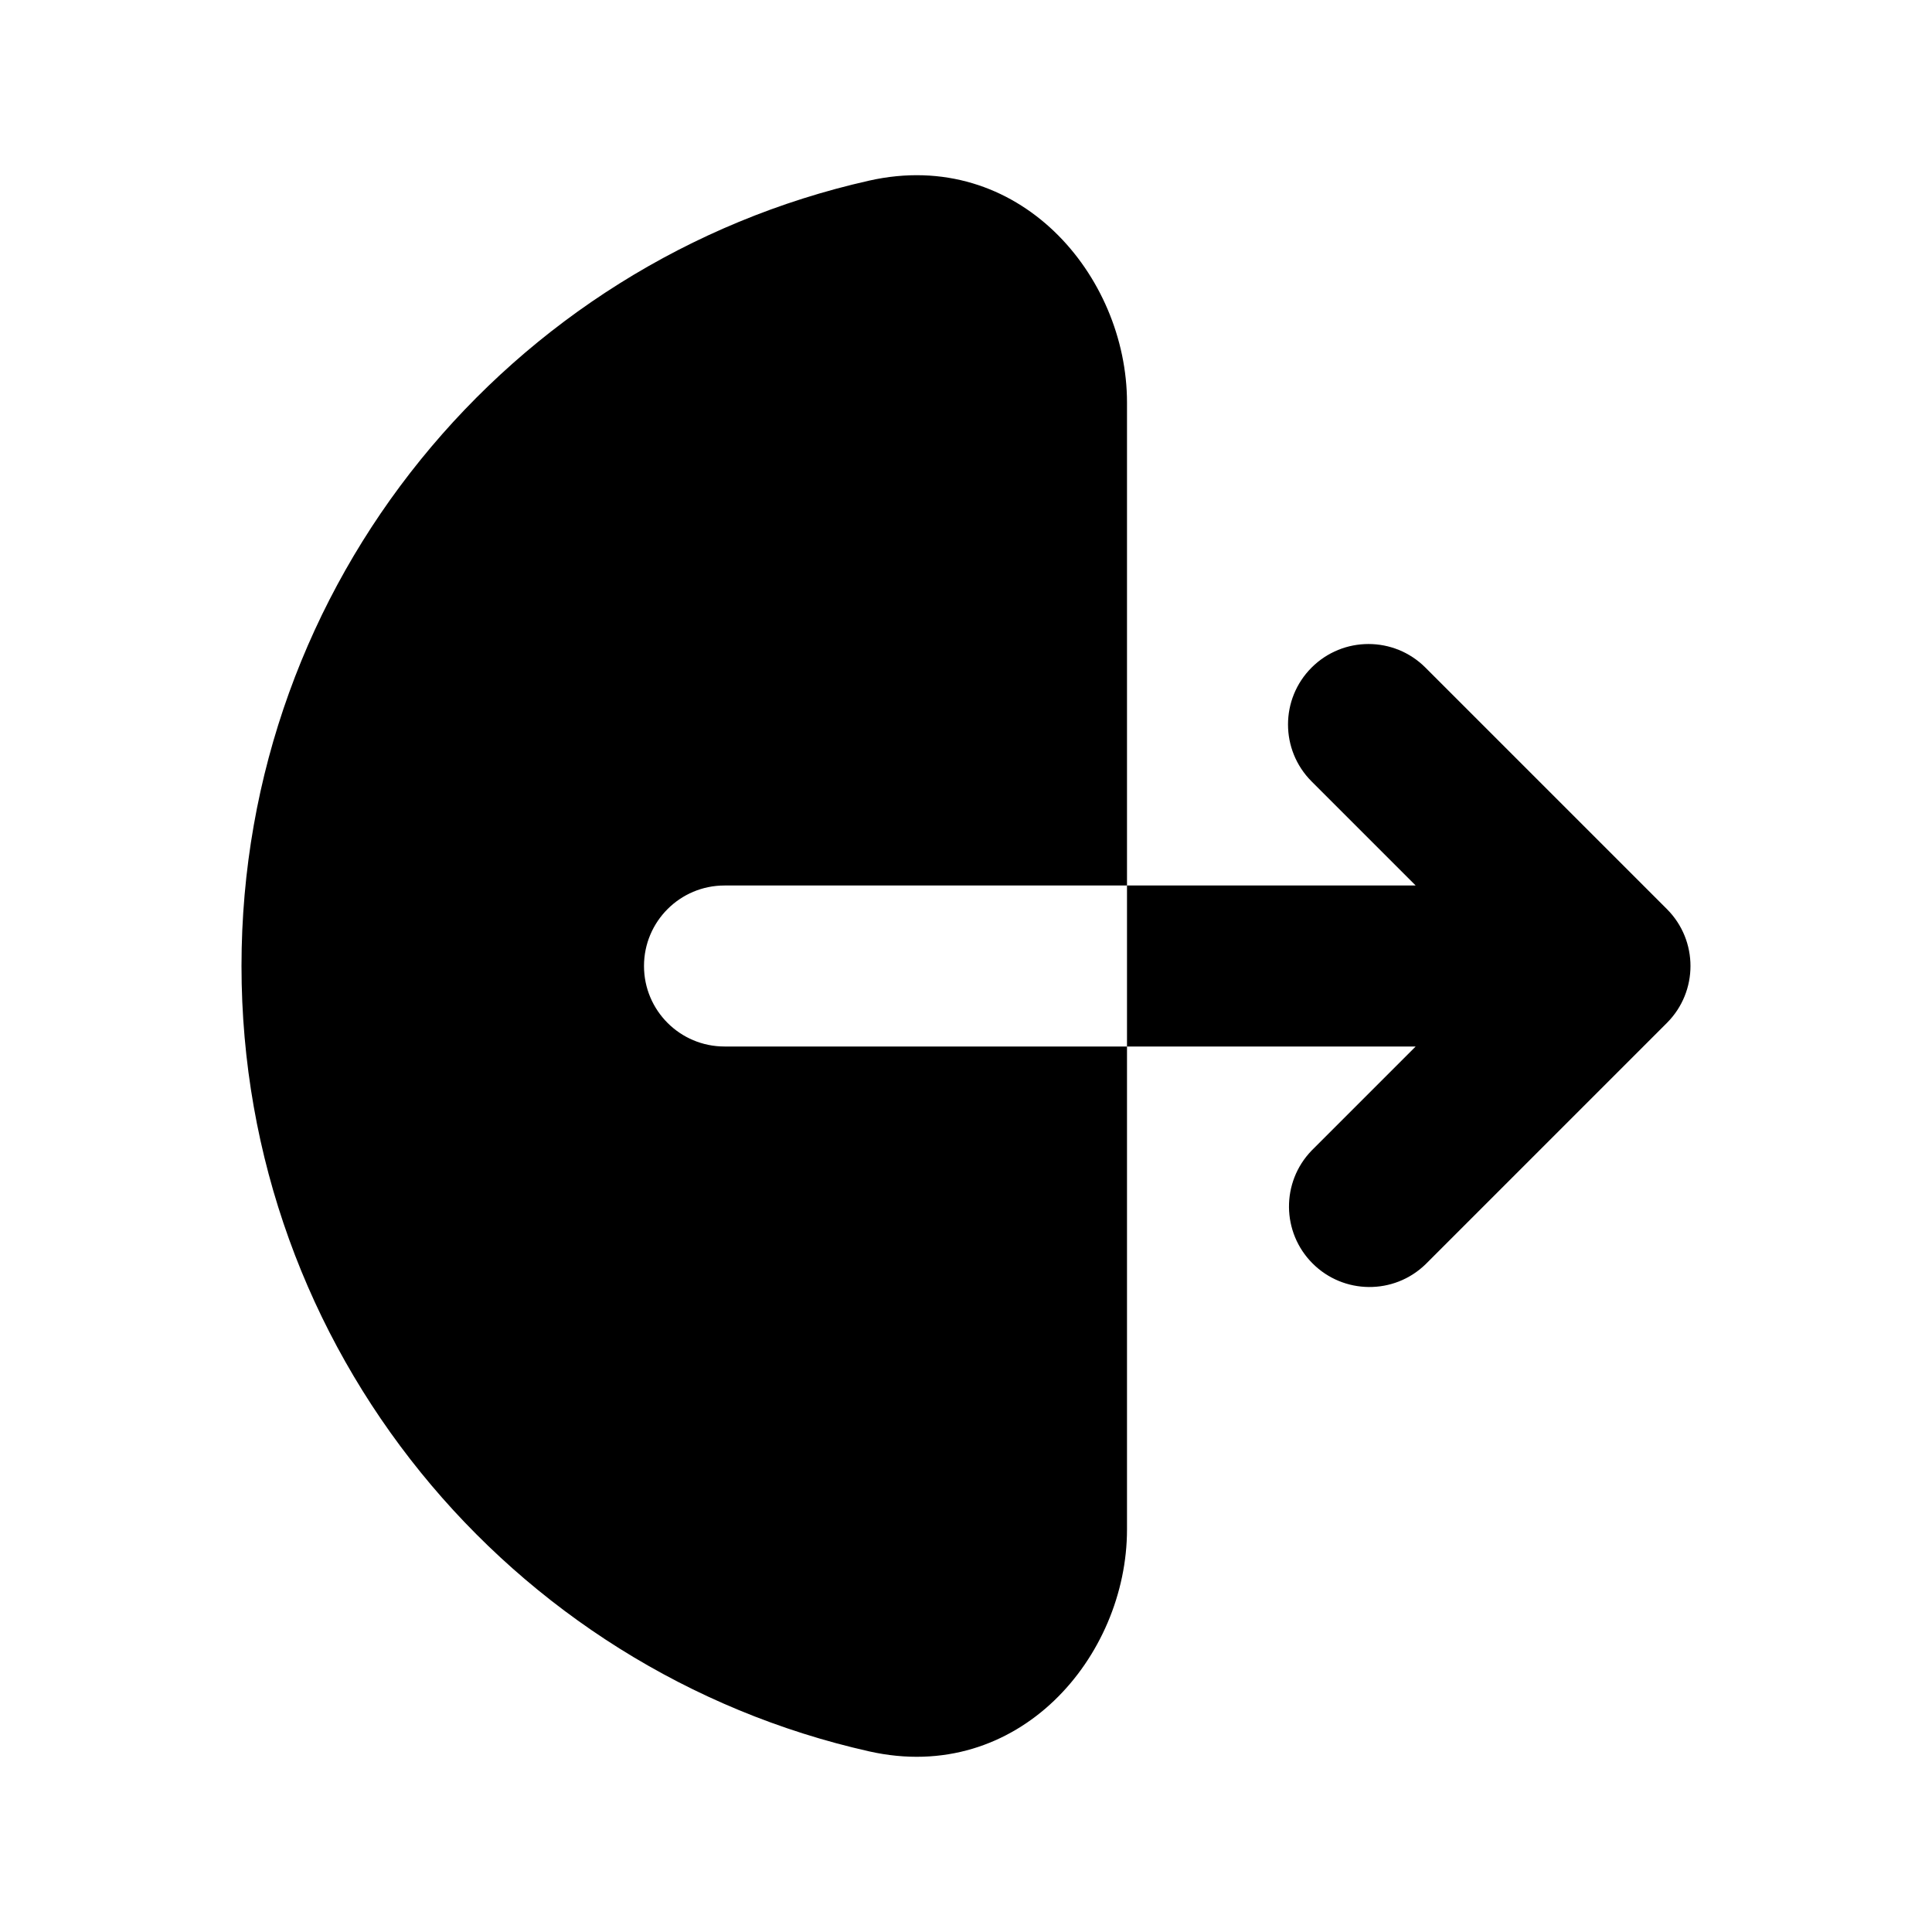
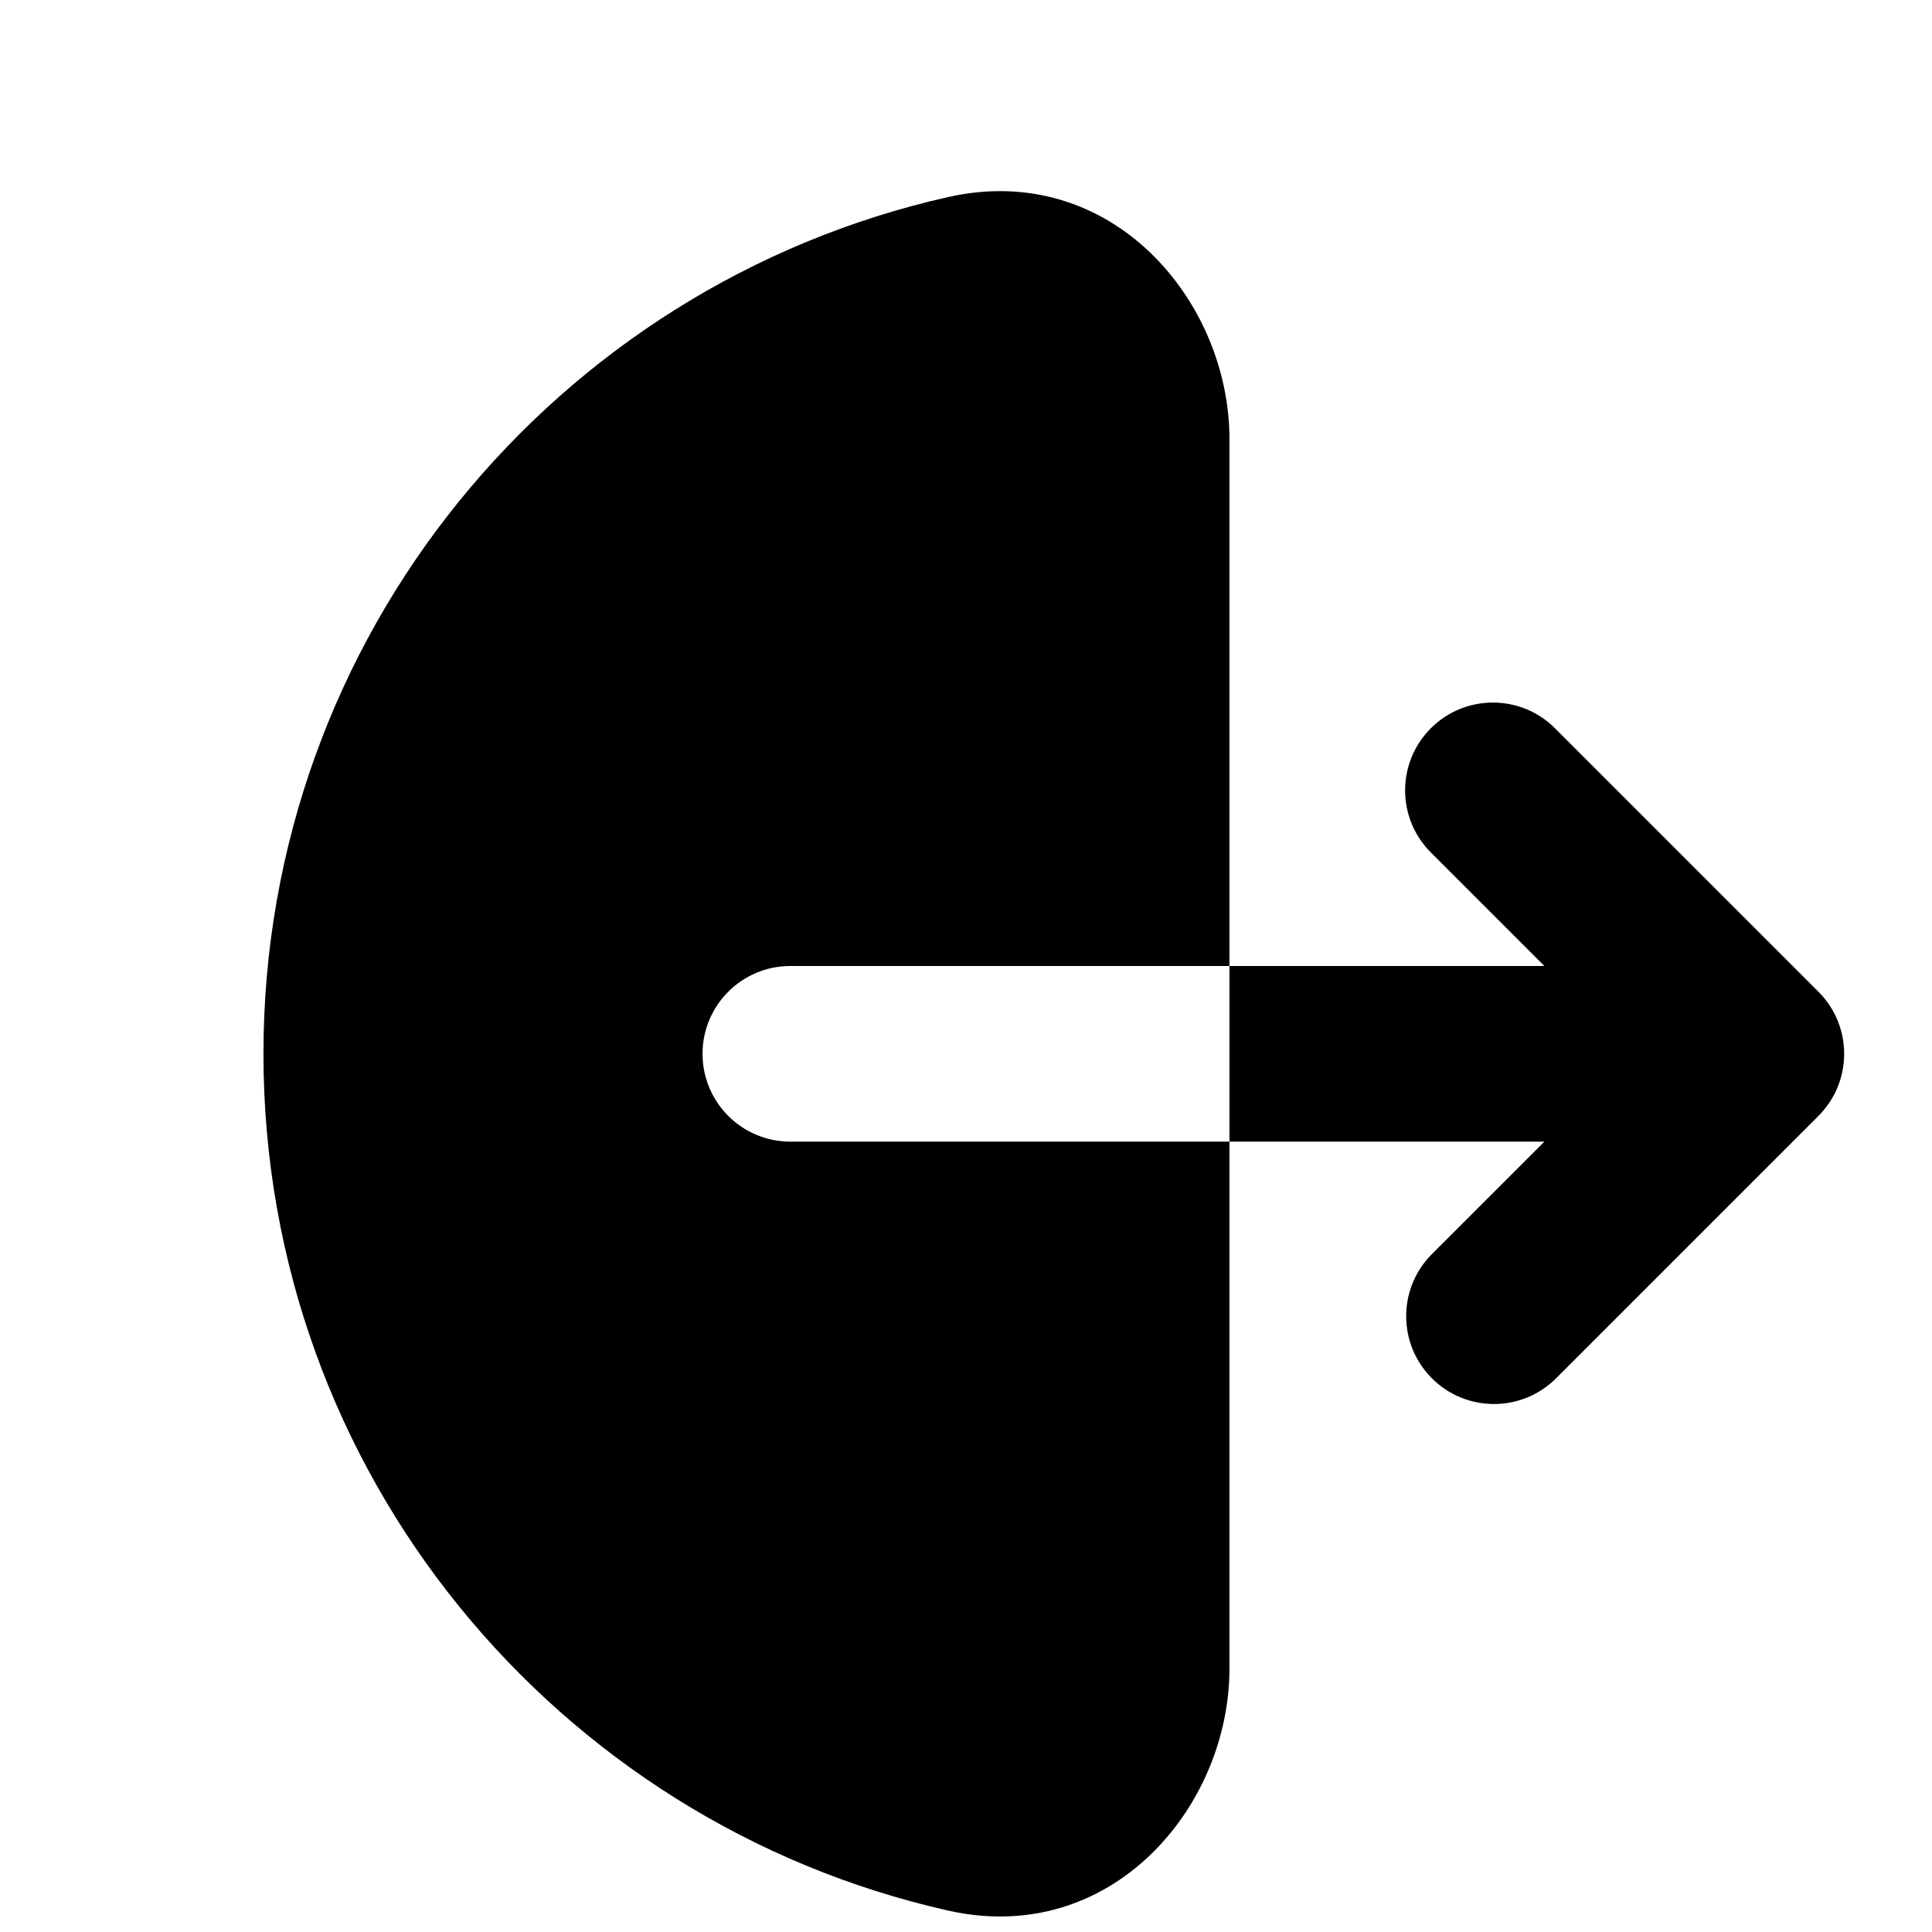
- <svg xmlns="http://www.w3.org/2000/svg" viewBox="0 0 24 24">
+ <svg xmlns="http://www.w3.org/2000/svg" viewBox="0 0 22 22">
  <path fill-rule="evenodd" d="M10.796 2.244C12.653 1.826 14 3.422 14 5v14c0 1.578-1.347 3.174-3.204 2.756C6.334 20.752 3 16.766 3 12s3.334-8.752 7.796-9.756zm5.497 6.049a1 1 0 0 1 1.414 0l3 3a1 1 0 0 1 0 1.414l-3 3a1 1 0 0 1-1.414-1.414L17.586 13H9a1 1 0 1 1 0-2h8.586l-1.293-1.293a1 1 0 0 1 0-1.414z" />
</svg>
